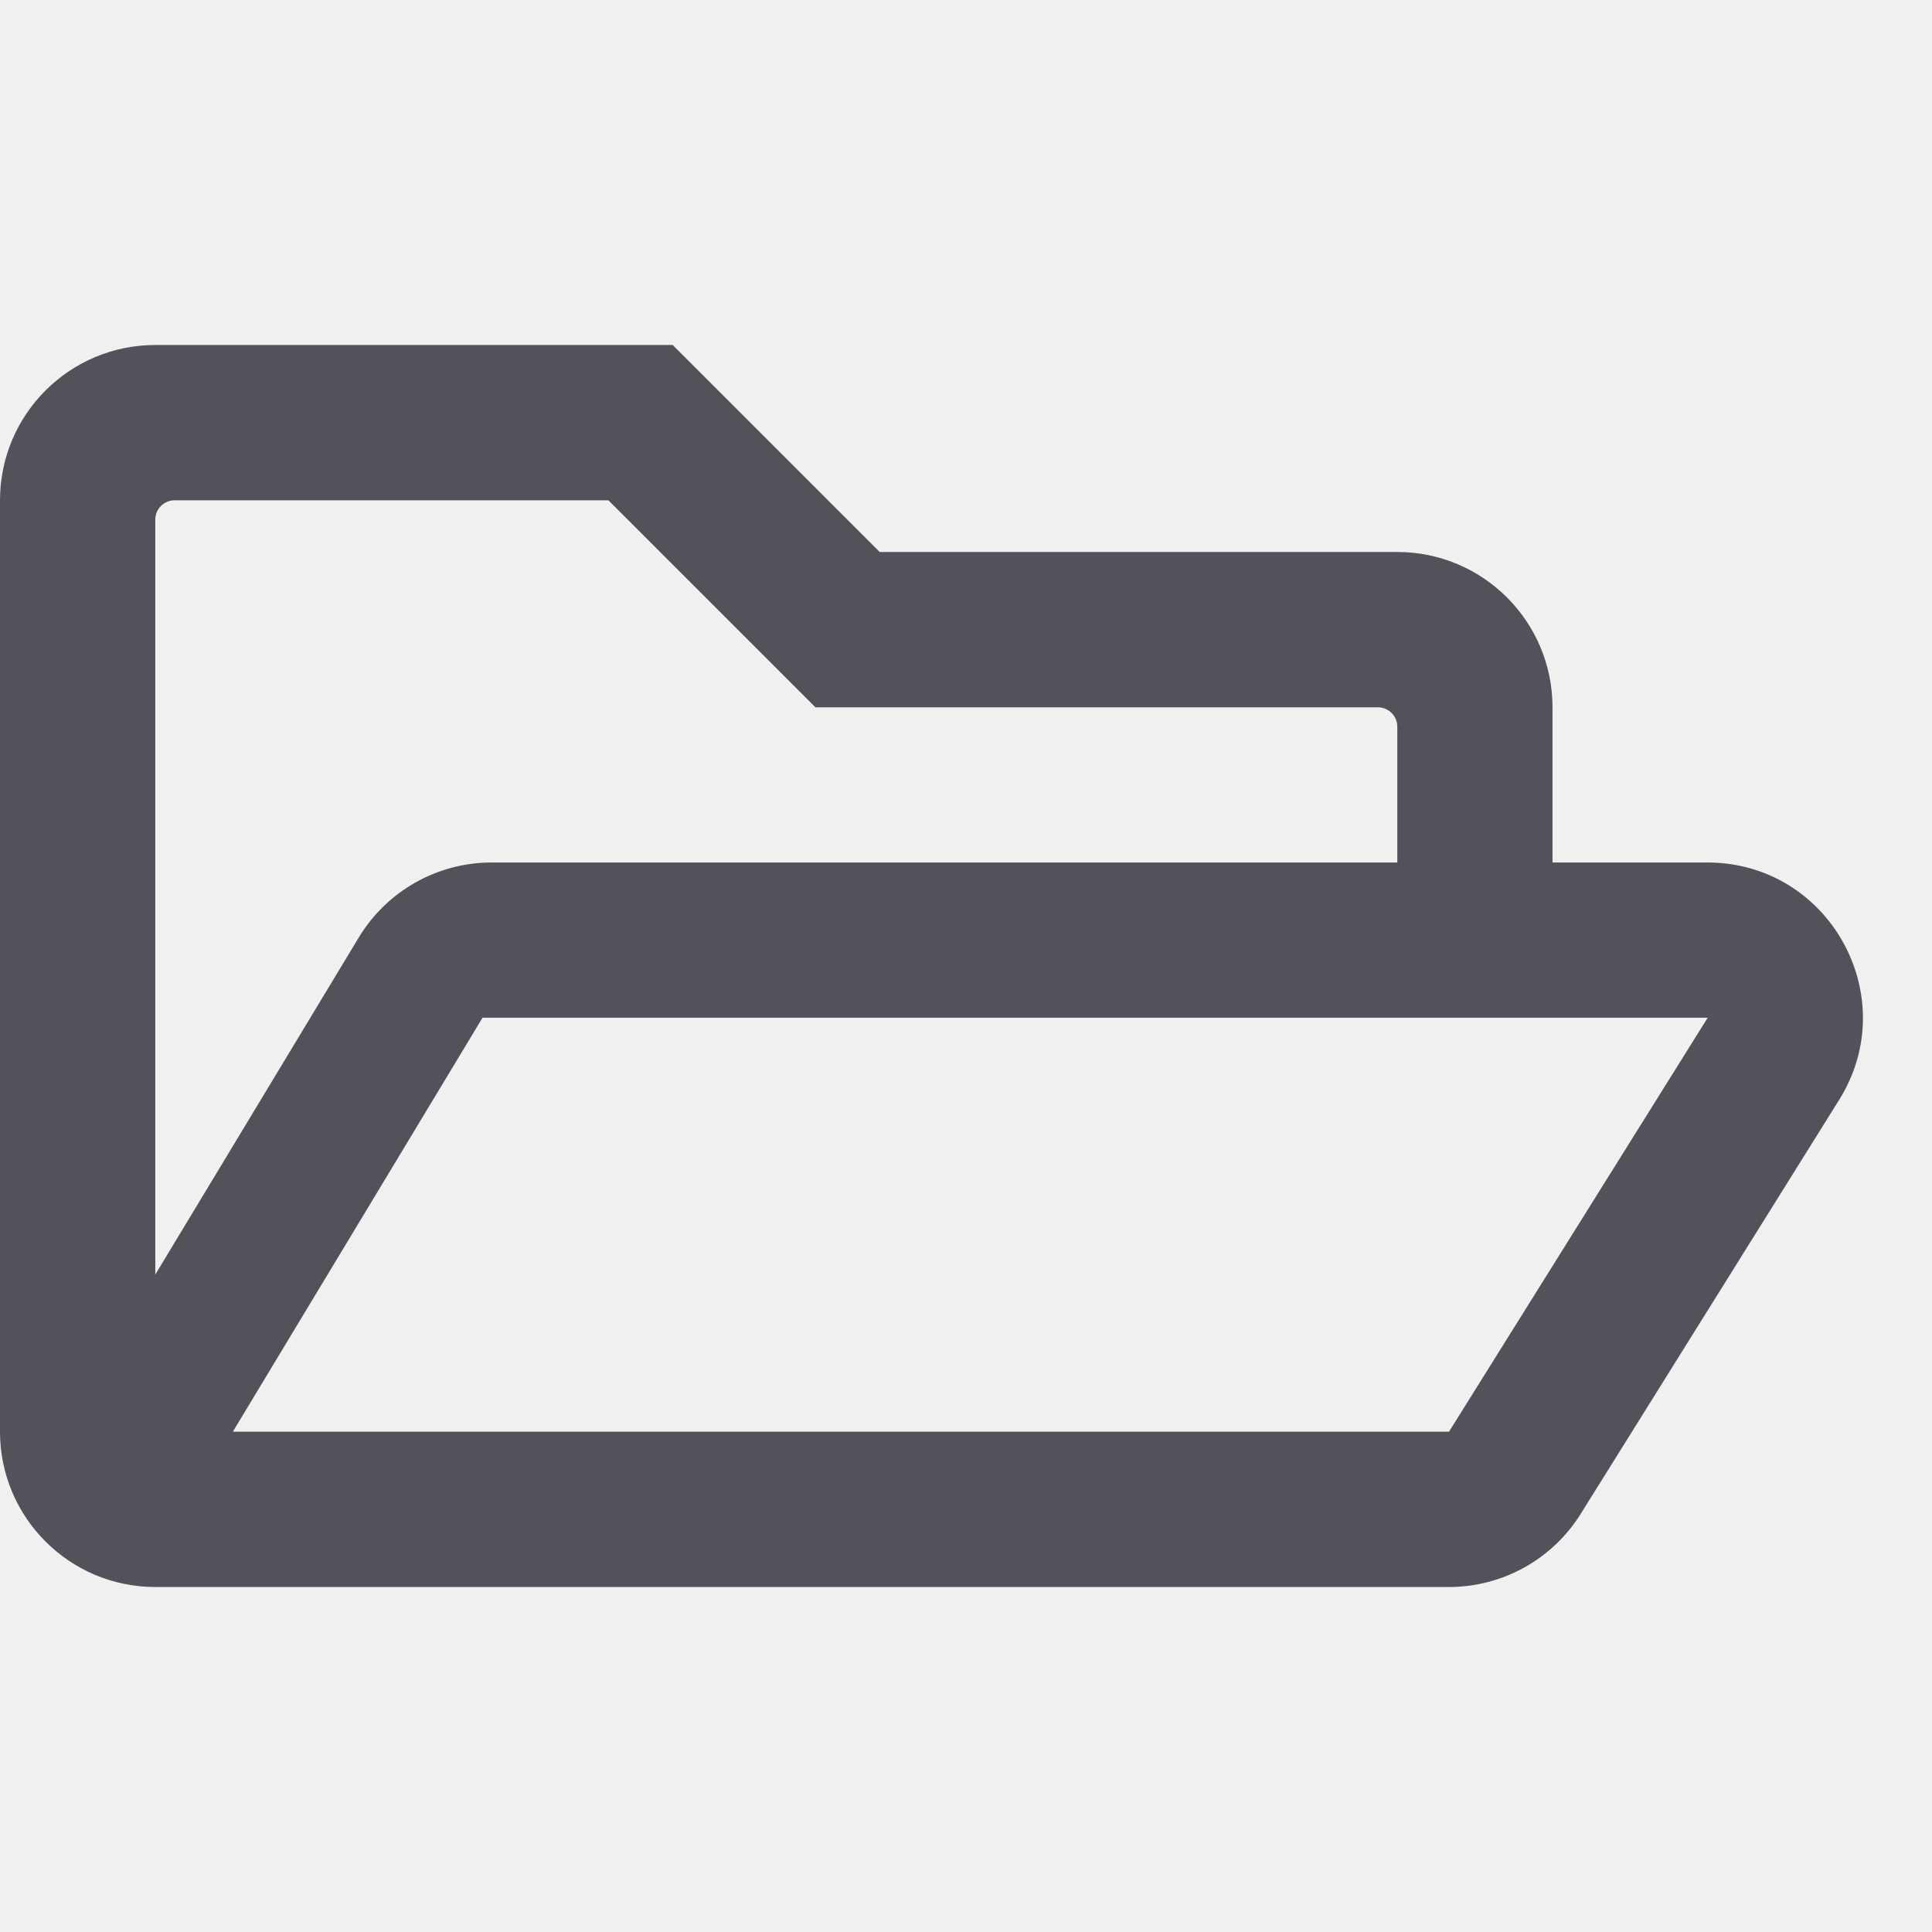
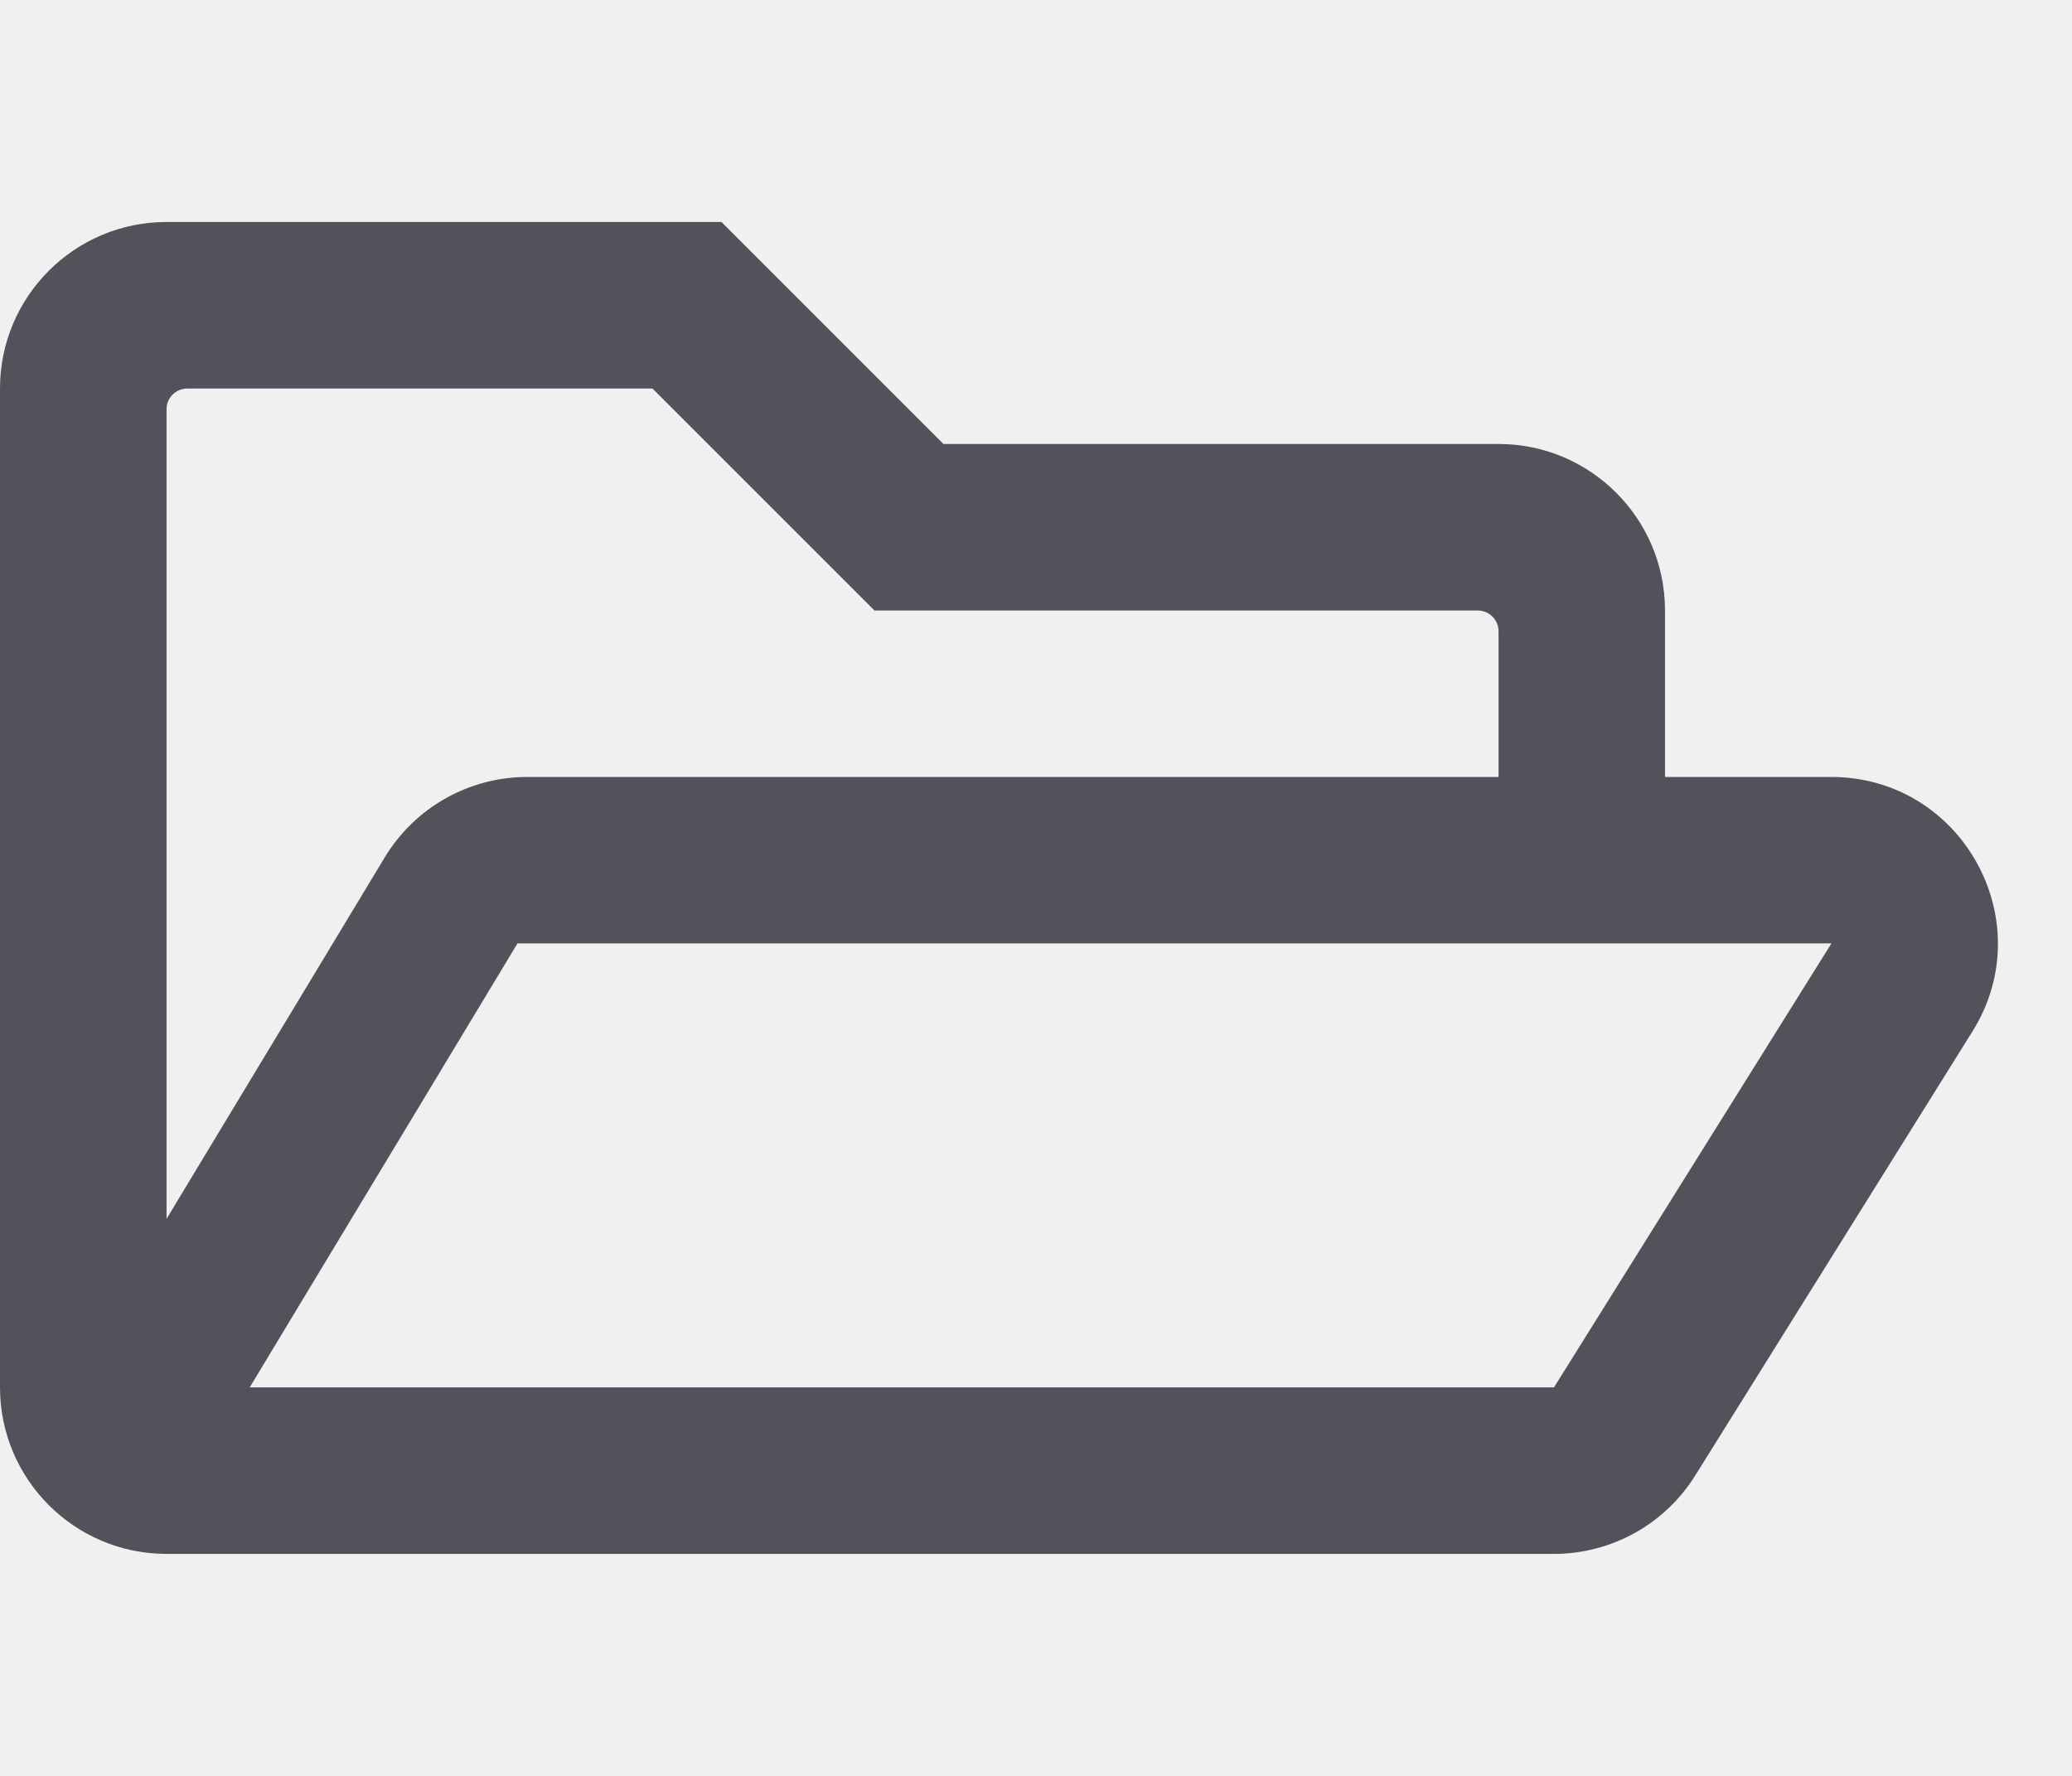
- <svg xmlns="http://www.w3.org/2000/svg" width="22" height="22" viewBox="0 0 21 18" fill="none">
+ <svg xmlns="http://www.w3.org/2000/svg" width="21" height="18" viewBox="0 0 21 18" fill="none">
  <g clip-path="url(#clip0_3422:34078)">
    <path d="M18.559 7.875H16.875V6.188C16.875 5.256 16.119 4.5 15.188 4.5H9.562L7.312 2.25H1.688C0.756 2.25 0 3.006 0 3.938V14.062C0 14.994 0.756 15.75 1.688 15.75H15.75C16.33 15.75 16.872 15.451 17.181 14.956L19.99 10.456C20.693 9.334 19.884 7.875 18.559 7.875V7.875ZM1.688 4.148C1.688 4.032 1.782 3.938 1.898 3.938H6.613L8.863 6.188H14.977C15.093 6.188 15.188 6.282 15.188 6.398V7.875H5.344C4.753 7.875 4.205 8.184 3.899 8.691L1.688 12.354V4.148ZM15.75 14.062H2.531L5.245 9.562H18.562L15.75 14.062Z" fill="#52525B" />
  </g>
  <defs>
    <clipPath id="clip0_3422:34078">
-       <rect width="22" height="22" fill="white" />
+       <rect width="20.25" height="18" fill="white" />
    </clipPath>
  </defs>
</svg>
